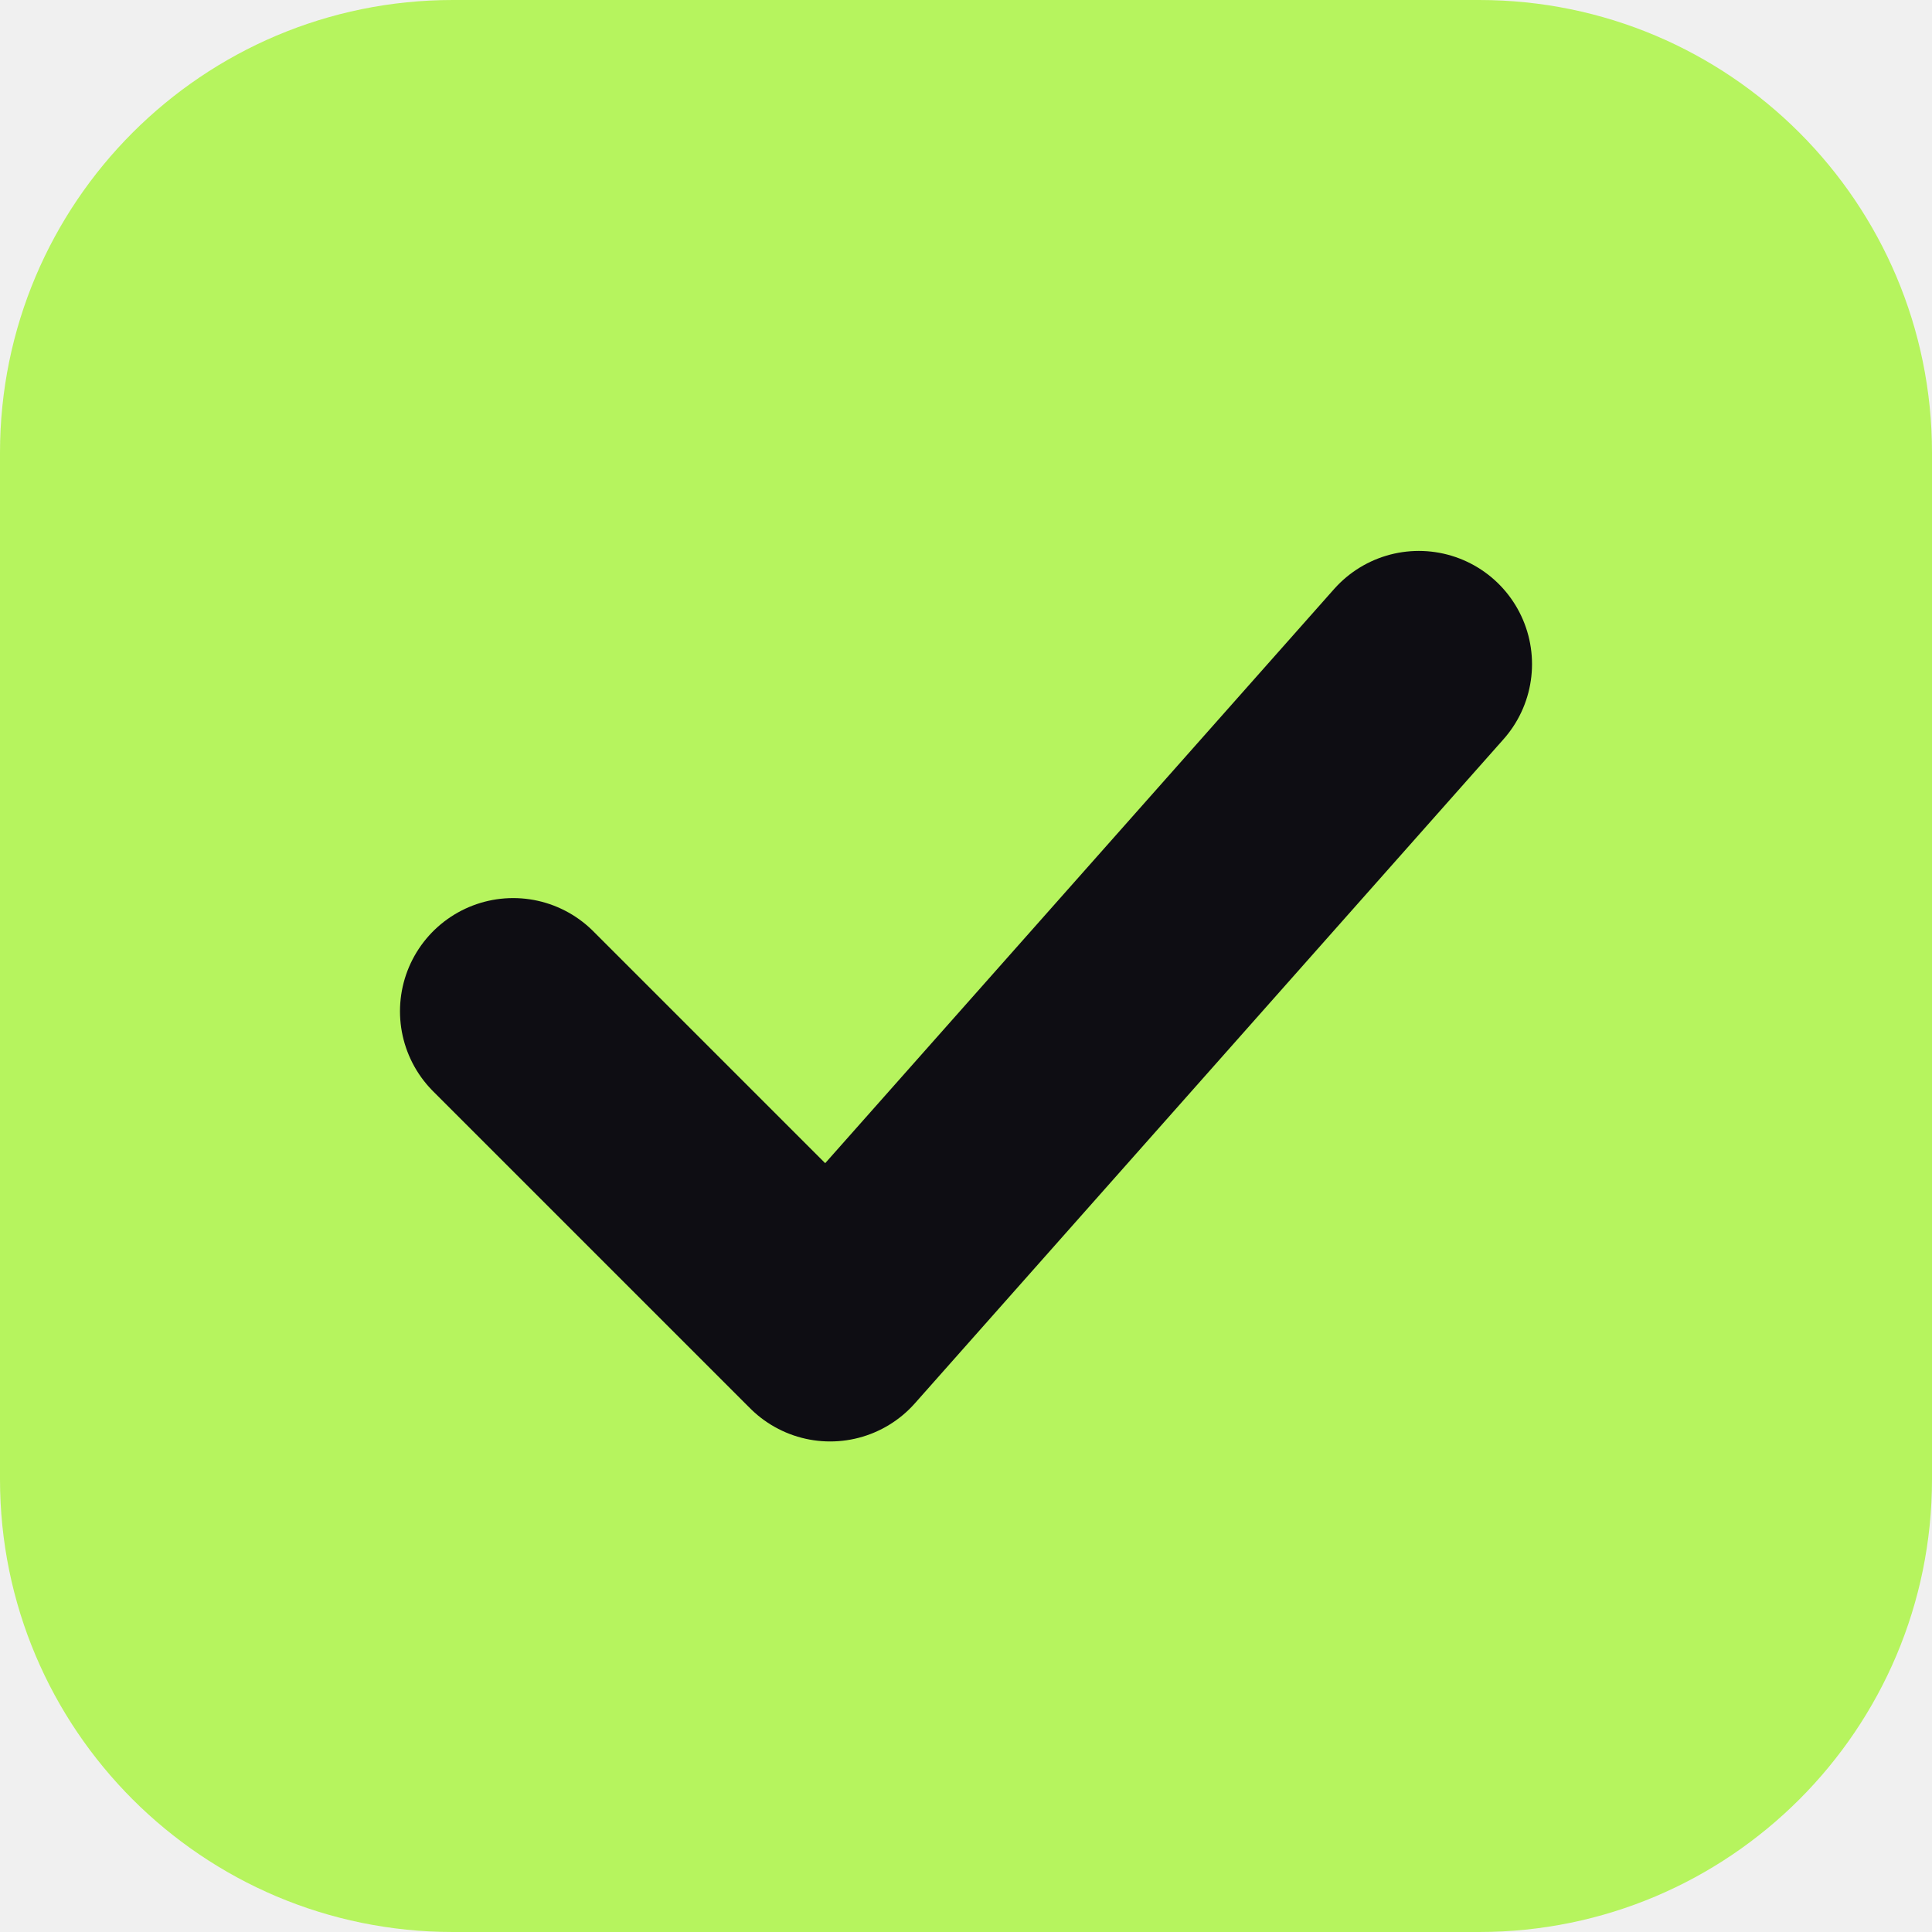
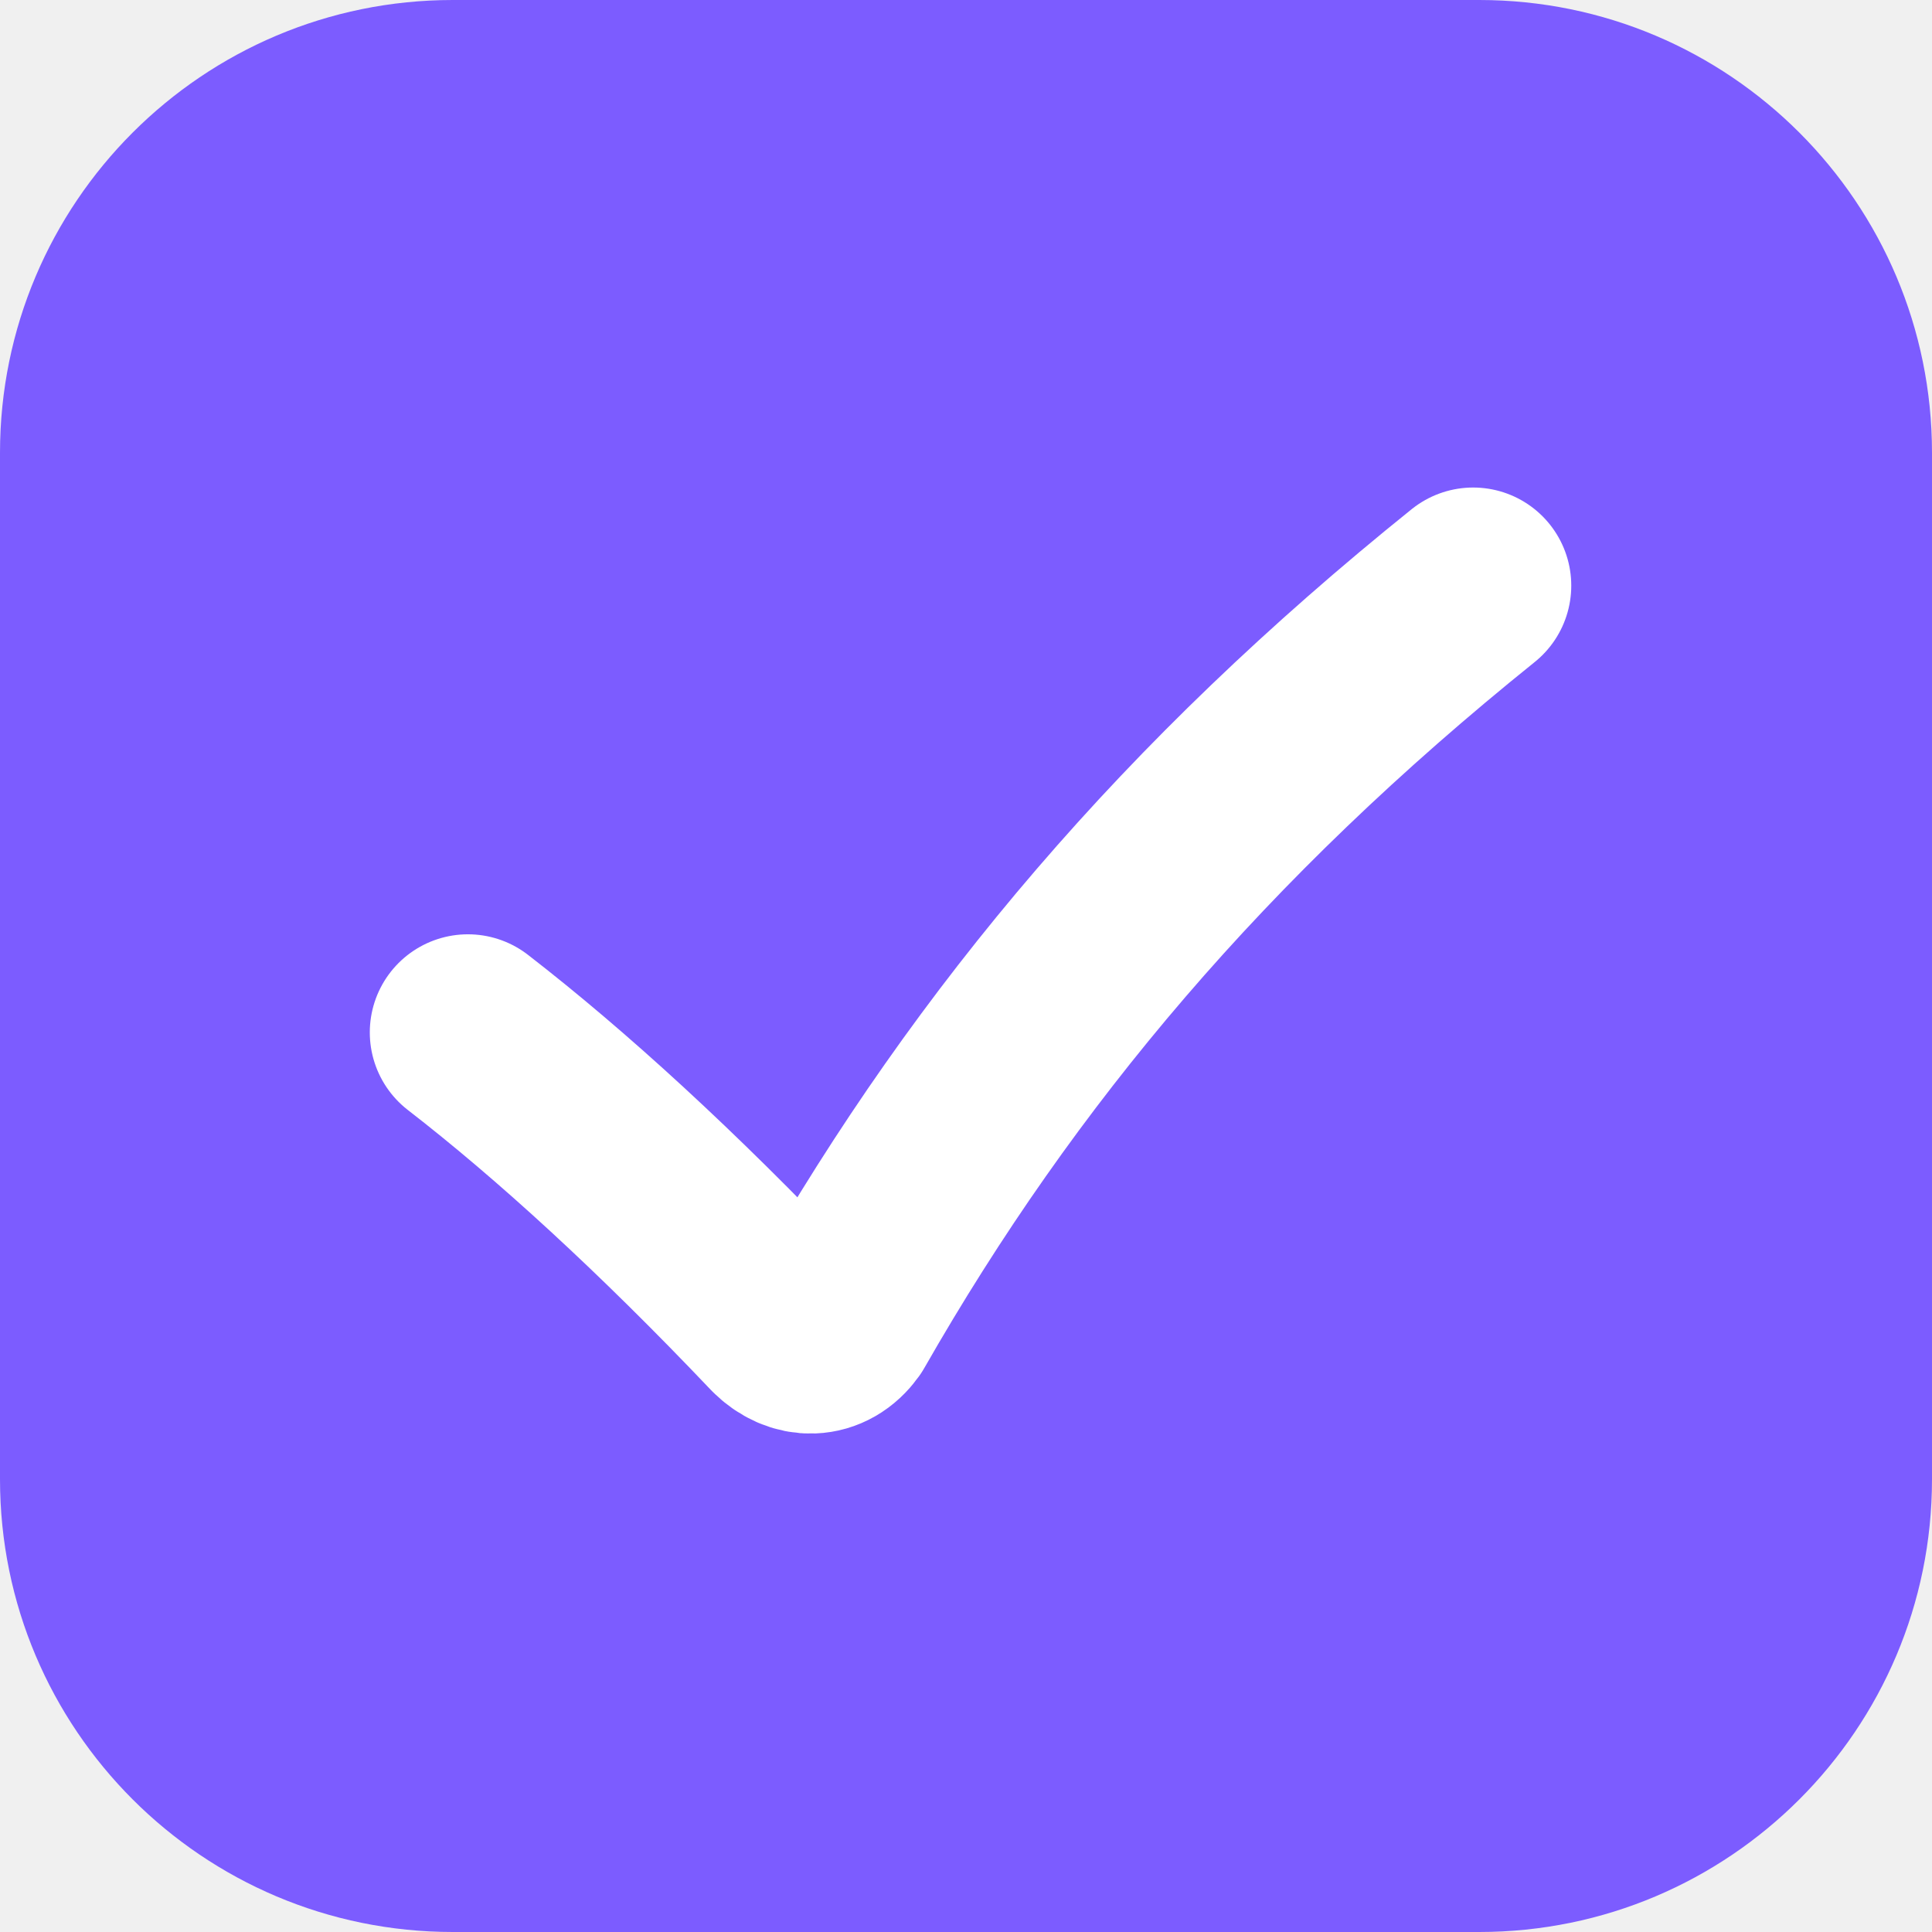
<svg xmlns="http://www.w3.org/2000/svg" viewBox="0 0 64 64">
-   <rect width="64" height="64" rx="15" fill="#b6f45e" />
-   <path d="M17 33.5 27.5 44 47 22" fill="none" stroke="#0e0d13" stroke-width="7.5" stroke-linecap="round" stroke-linejoin="round" />
+   <rect width="64" height="64" rx="15" fill="#7c5cff" />
+   <path d="M15.5 34.2c3.1 2.4 6.6 5.6 10.4 9.6 0.6 0.6 1.4 0.6 1.9-0.1C33 34.6 39.6 26.8 48.8 19.4" fill="none" stroke="#fff" stroke-width="6.5" stroke-linecap="round" stroke-linejoin="round" />
</svg>
